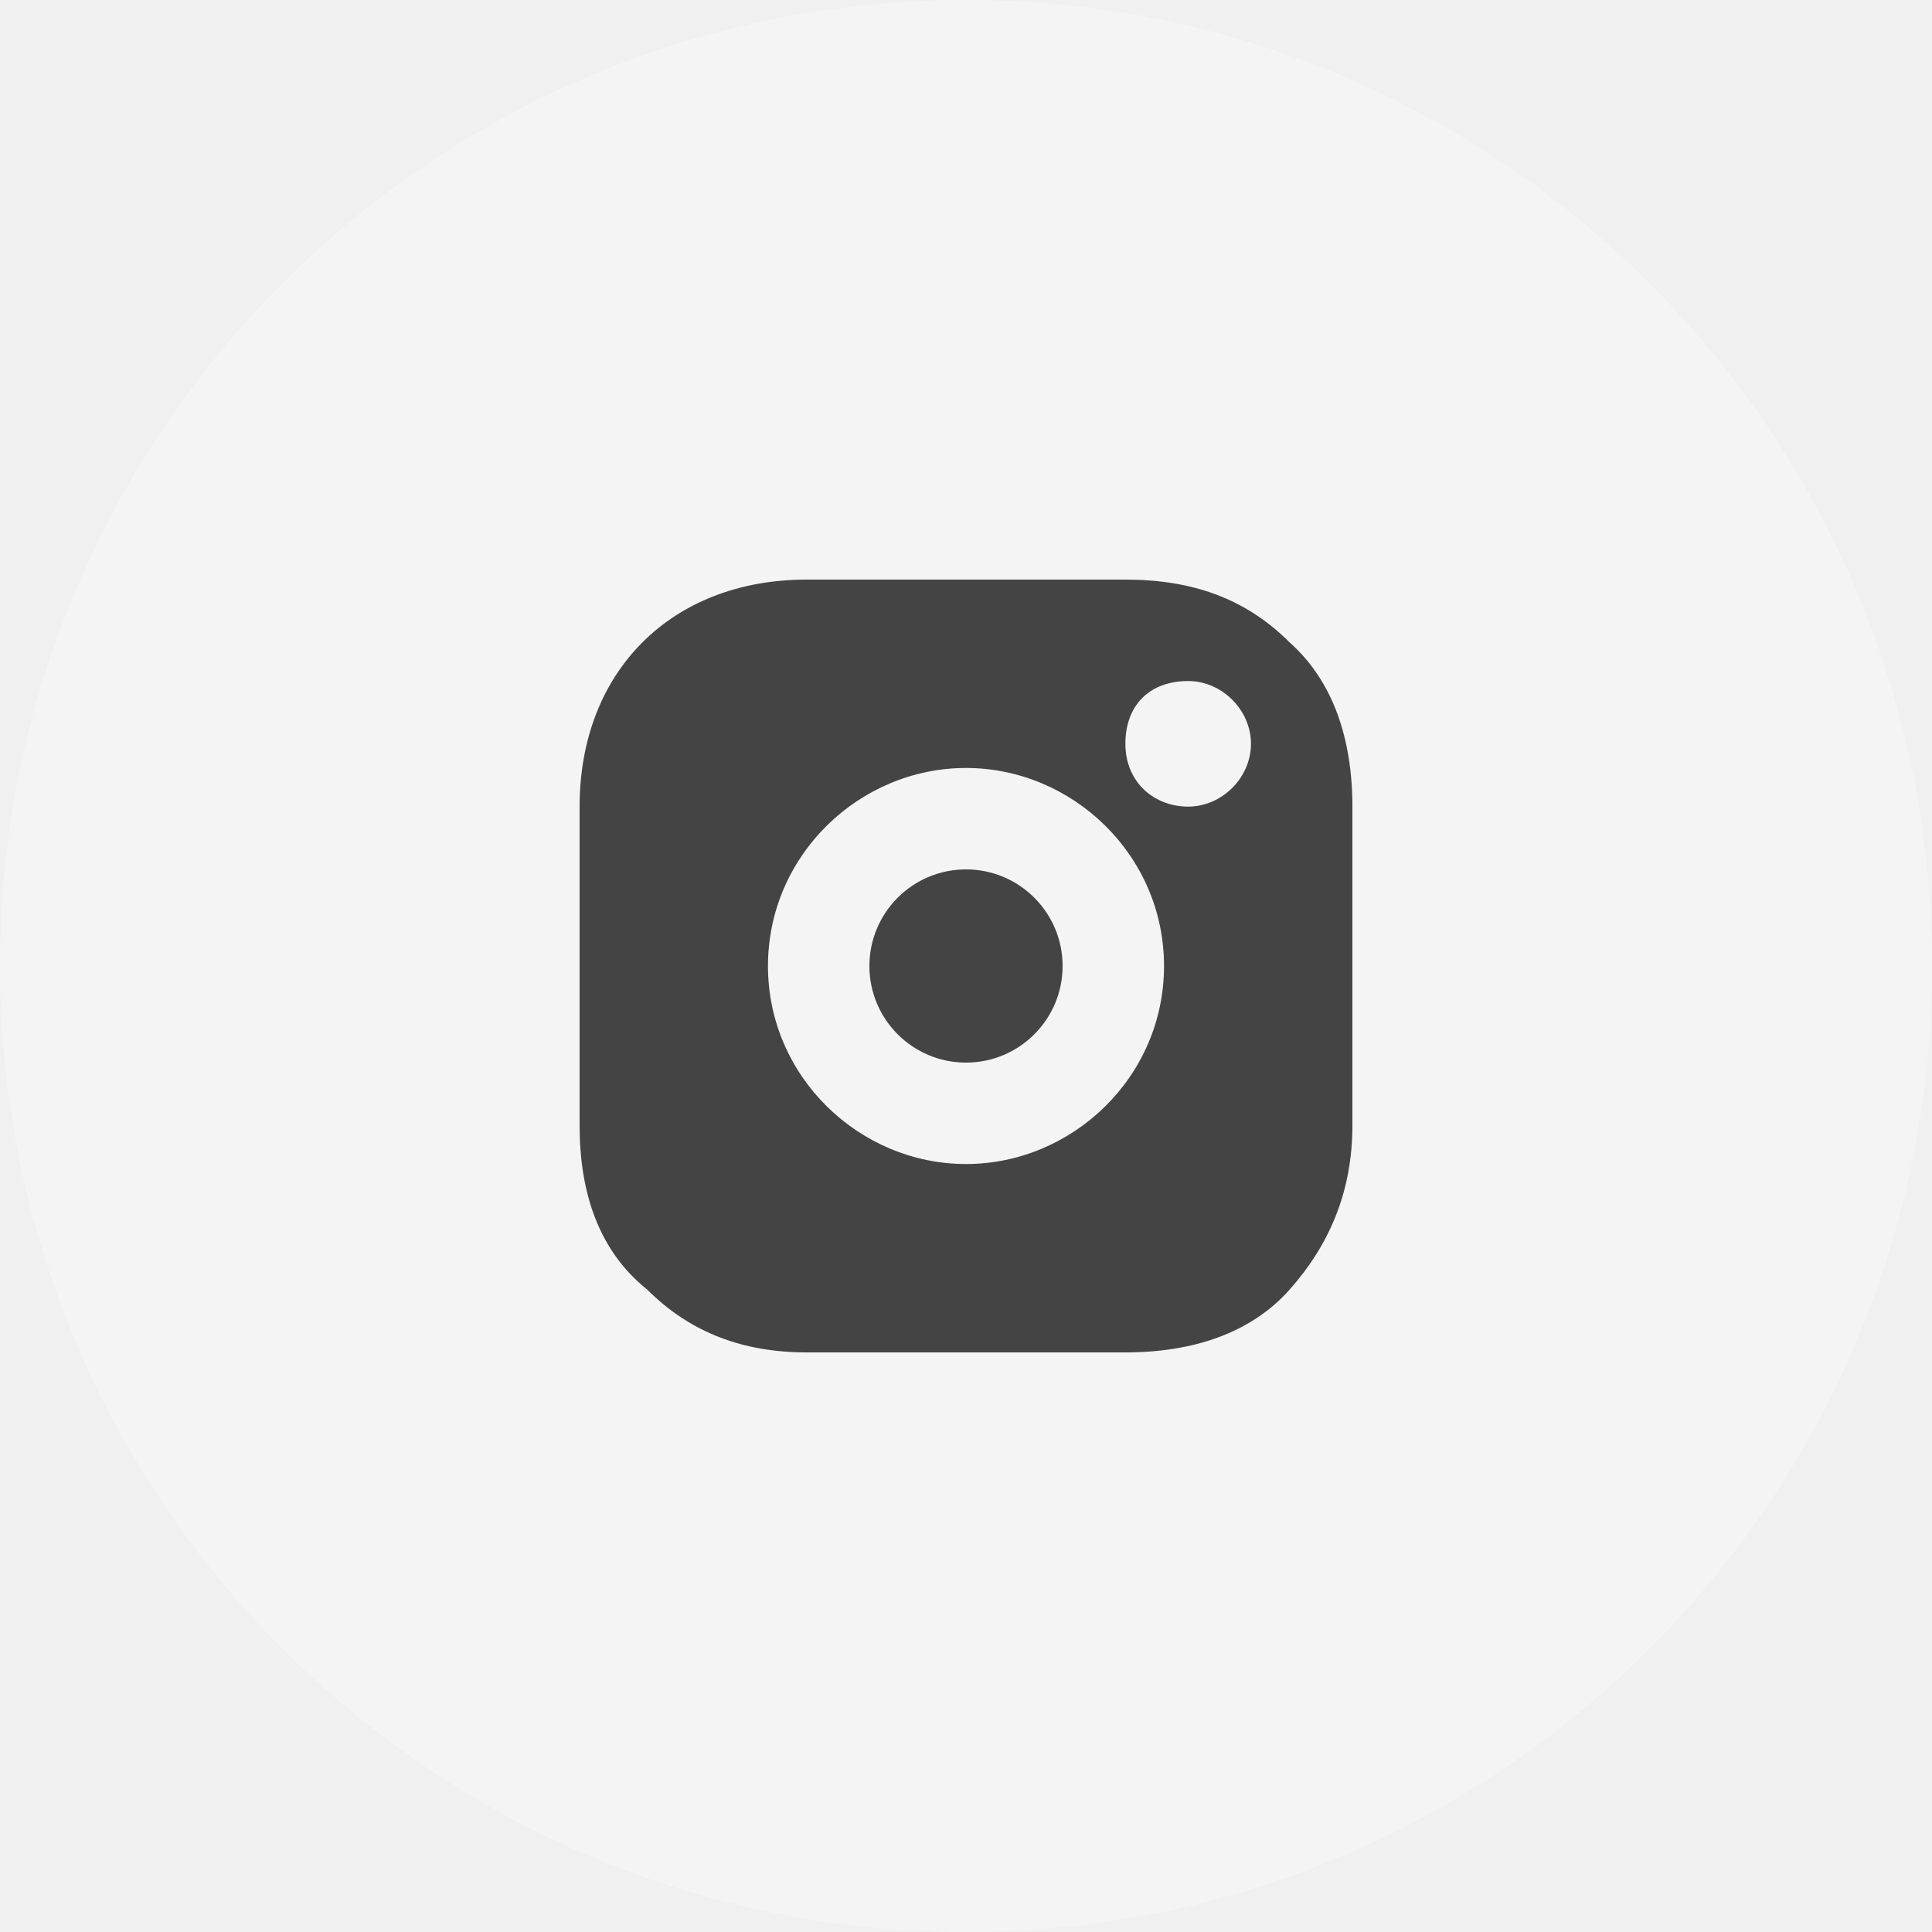
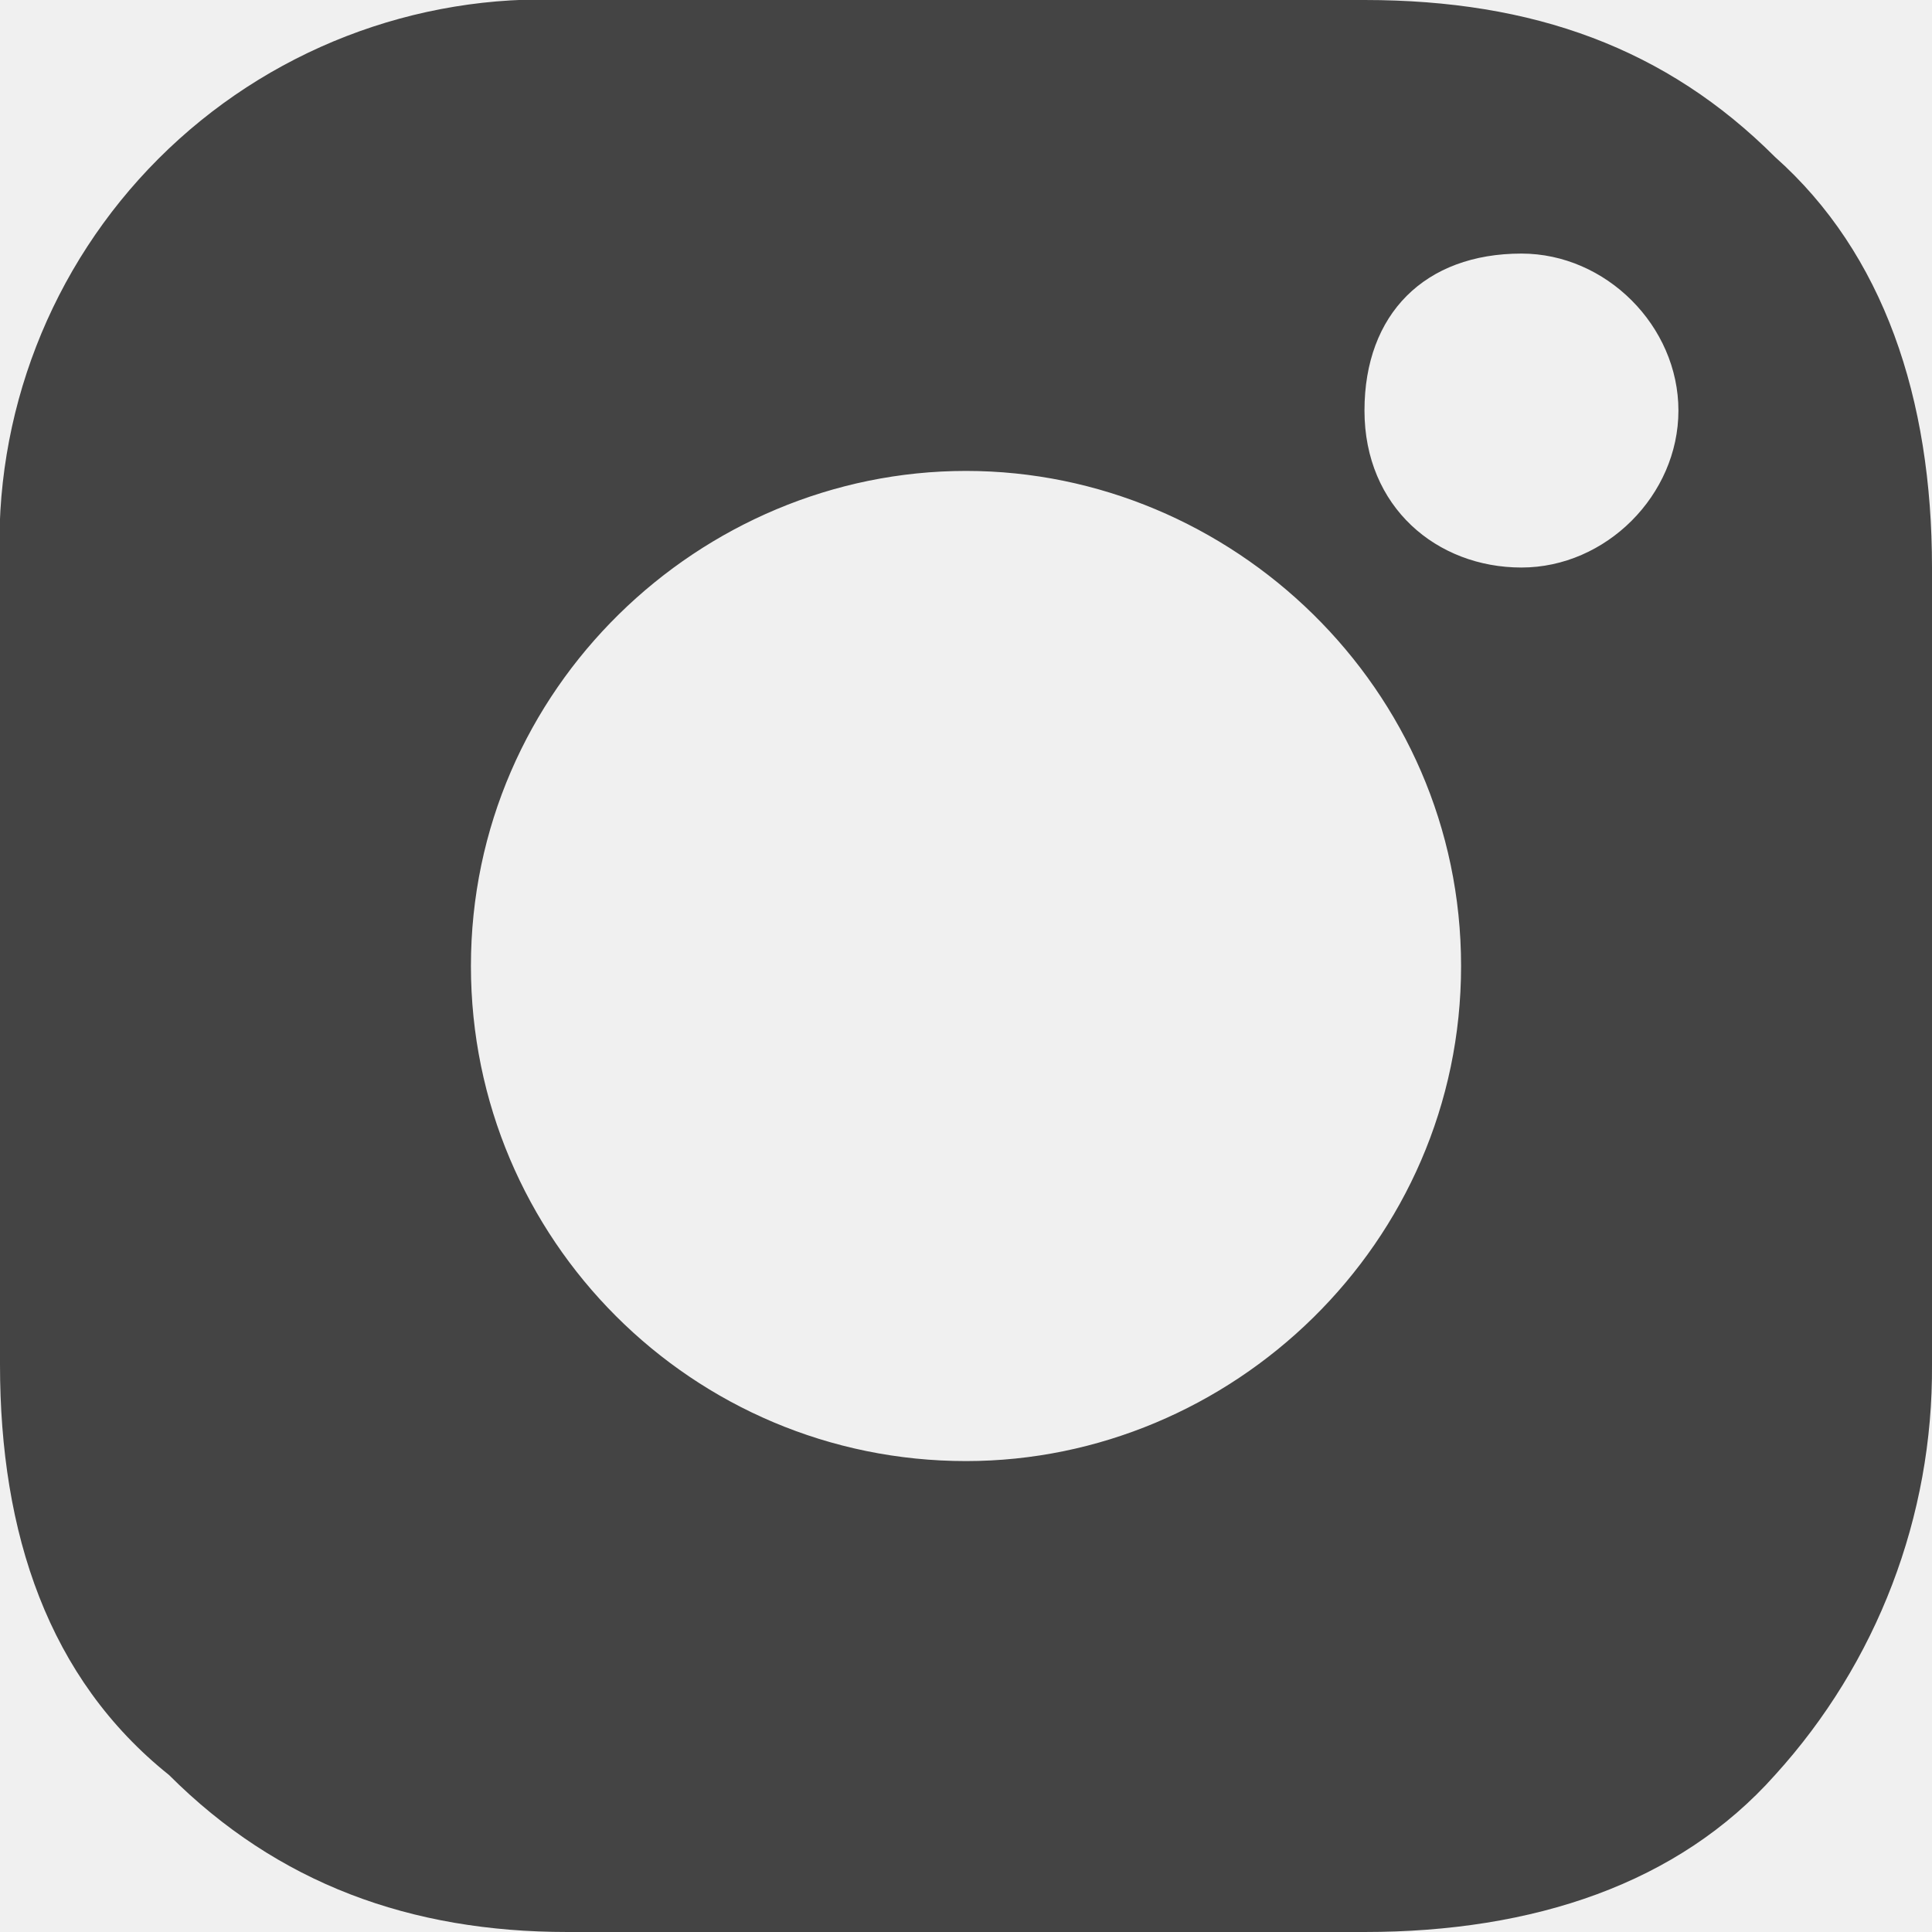
- <svg xmlns="http://www.w3.org/2000/svg" width="40" height="40" fill="none">
-   <circle cx="20" cy="20" r="20" fill="#fff" fill-opacity=".3" />
-   <path d="M20 22a2 2 0 1 0 0-4 2 2 0 0 0 0 4Z" fill="#444" />
-   <path d="M26.7 13.3c-.9-.9-2-1.3-3.4-1.3h-6.6c-2.8 0-4.7 1.9-4.7 4.7v6.6c0 1.4.4 2.6 1.4 3.4.9.9 2 1.3 3.3 1.3h6.6c1.4 0 2.6-.4 3.4-1.3.8-.9 1.3-2 1.3-3.4v-6.6c0-1.4-.4-2.6-1.3-3.4ZM20 24.1c-2.2 0-4.1-1.8-4.1-4.1s1.9-4.1 4.1-4.1c2.2 0 4.1 1.8 4.1 4.1s-1.9 4.1-4.1 4.1Zm4.6-7.4c-.7 0-1.3-.5-1.3-1.3s.5-1.3 1.3-1.3c.7 0 1.3.6 1.3 1.3 0 .7-.6 1.3-1.3 1.3Z" fill="#444" />
+ <svg xmlns="http://www.w3.org/2000/svg" width="16" height="16" viewBox="0 0 16 16" fill="none">
+   <path d="M14.7 1.3c-.9-.9-2-1.3-3.4-1.3H4.7A4.5 4.5 0 0 0 0 4.7v6.6c0 1.4.4 2.6 1.4 3.4.9.9 2 1.3 3.3 1.3h6.6c1.4 0 2.6-.4 3.4-1.3a5 5 0 0 0 1.3-3.4V4.7c0-1.4-.4-2.6-1.3-3.4ZM8 12.1A4.1 4.1 0 0 1 3.9 8c0-2.3 1.9-4.1 4.1-4.1 2.2 0 4.1 1.8 4.1 4.1s-1.9 4.1-4.1 4.1Zm4.6-7.4c-.7 0-1.3-.5-1.3-1.3s.5-1.3 1.3-1.3c.7 0 1.3.6 1.3 1.3 0 .7-.6 1.3-1.3 1.3Z" fill="#444" />
</svg>
